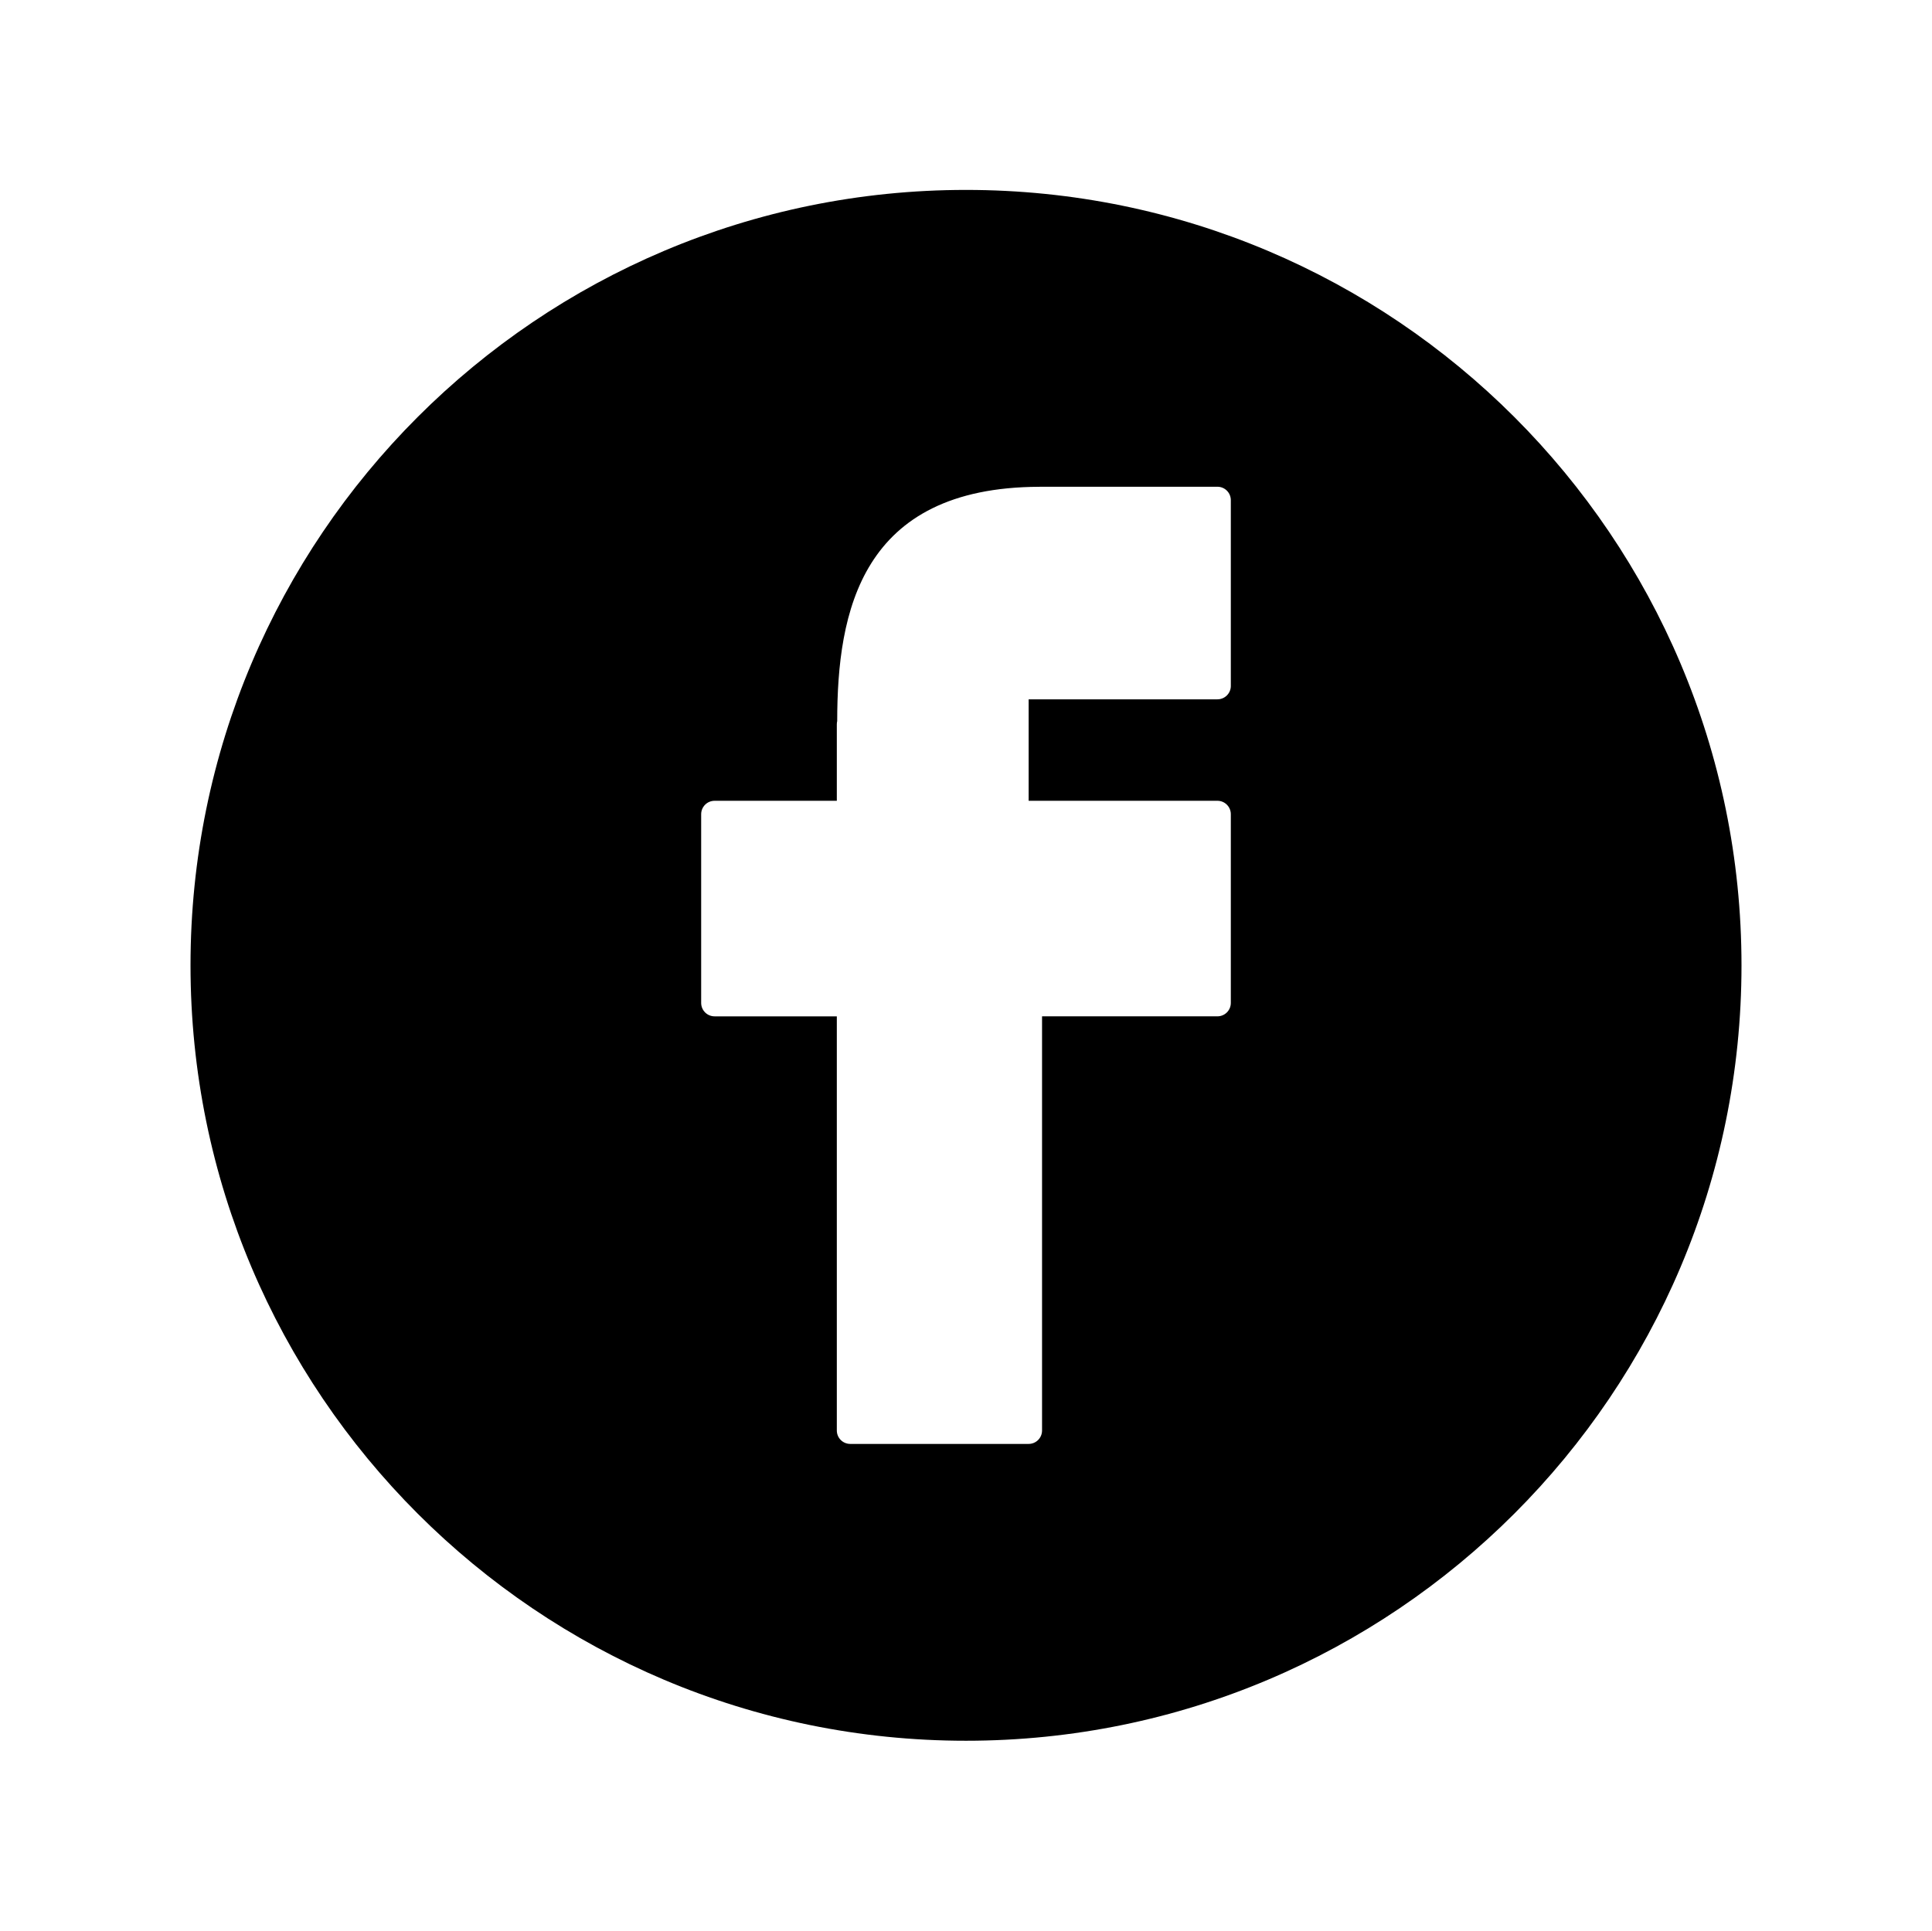
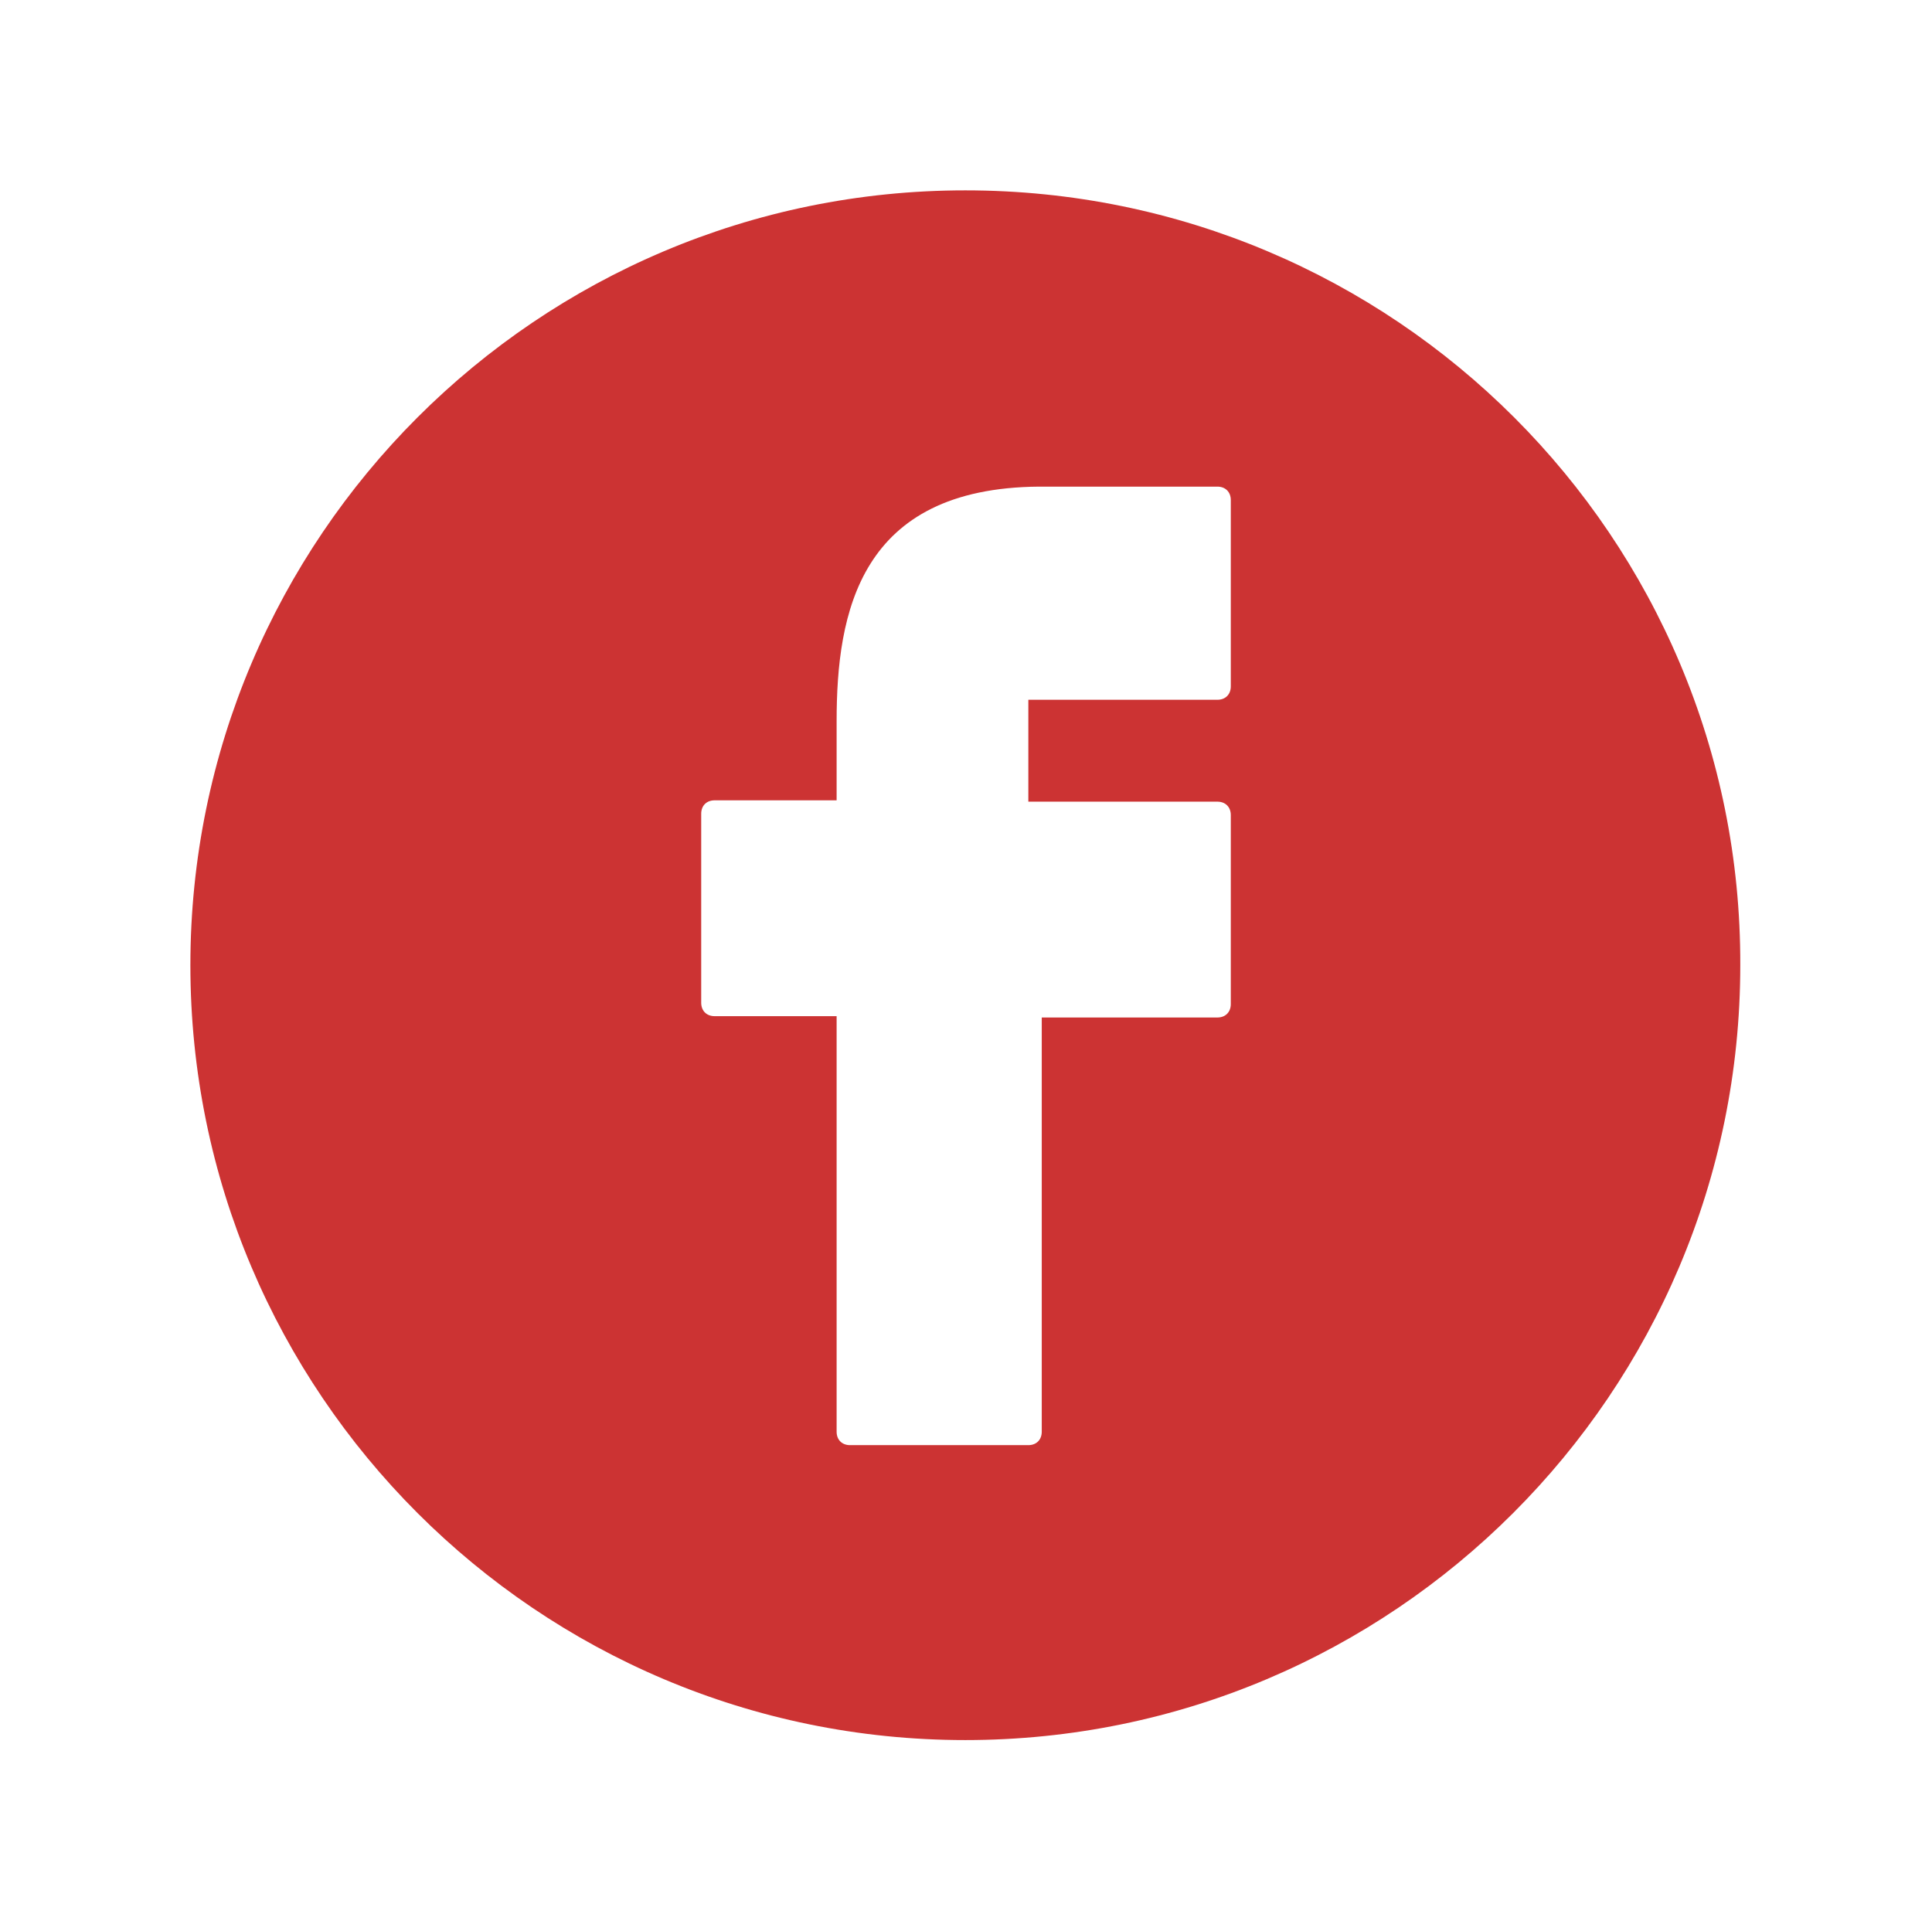
- <svg xmlns="http://www.w3.org/2000/svg" enable-background="new 0 0 144.083 144" height="144px" id="Facebook" version="1.1" viewBox="0 0 144.083 144" width="144.083px" xml:space="preserve">
-   <path d="M72.041,14.165c-31.94,0-57.833,25.894-57.833,57.834c0,31.939,25.893,57.836,57.833,57.836s57.835-25.896,57.835-57.836  C129.875,40.059,103.981,14.165,72.041,14.165z M91.792,51.16c0,0.552-0.447,1-1,1H76.713v7.567h14.078c0.553,0,1,0.448,1,1v14.077  c0,0.553-0.447,1-1,1H77.713v30.892c0,0.553-0.447,1-1,1H63.408c-0.553,0-1-0.447-1-1V75.805h-9.117c-0.553,0-1-0.447-1-1V60.728  c0-0.552,0.447-1,1-1h9.117V54.02c0-0.082,0.01-0.161,0.028-0.237c0.008-8.131,1.747-17.433,15.068-17.475  c0.029-0.002,0.06-0.004,0.09-0.004h13.197c0.553,0,1,0.448,1,1V51.16z" />
+ <svg xmlns="http://www.w3.org/2000/svg" version="1.1" id="Facebook" x="0px" y="0px" viewBox="0 0 144.1 144" style="enable-background:new 0 0 144.1 144;" xml:space="preserve">
+   <style type="text/css">
+ 	.st0{fill:#CC3333;}
+ </style>
+   <path class="st0" d="M72,14.2c-31.9,0-57.8,25.9-57.8,57.8c0,31.9,25.9,57.8,57.8,57.8s57.8-25.9,57.8-57.8  C129.9,40.1,104,14.2,72,14.2z M91.8,51.2c0,0.6-0.4,1-1,1H76.7v7.6h14.1c0.6,0,1,0.4,1,1v14.1c0,0.6-0.4,1-1,1H77.7v30.9  c0,0.6-0.4,1-1,1H63.4c-0.6,0-1-0.4-1-1V75.8h-9.1c-0.6,0-1-0.4-1-1V60.7c0-0.6,0.4-1,1-1h9.1V54c0-0.1,0-0.2,0-0.2  c0-8.1,1.7-17.4,15.1-17.5c0,0,0.1,0,0.1,0h13.2c0.6,0,1,0.4,1,1L91.8,51.2L91.8,51.2z" />
</svg>
